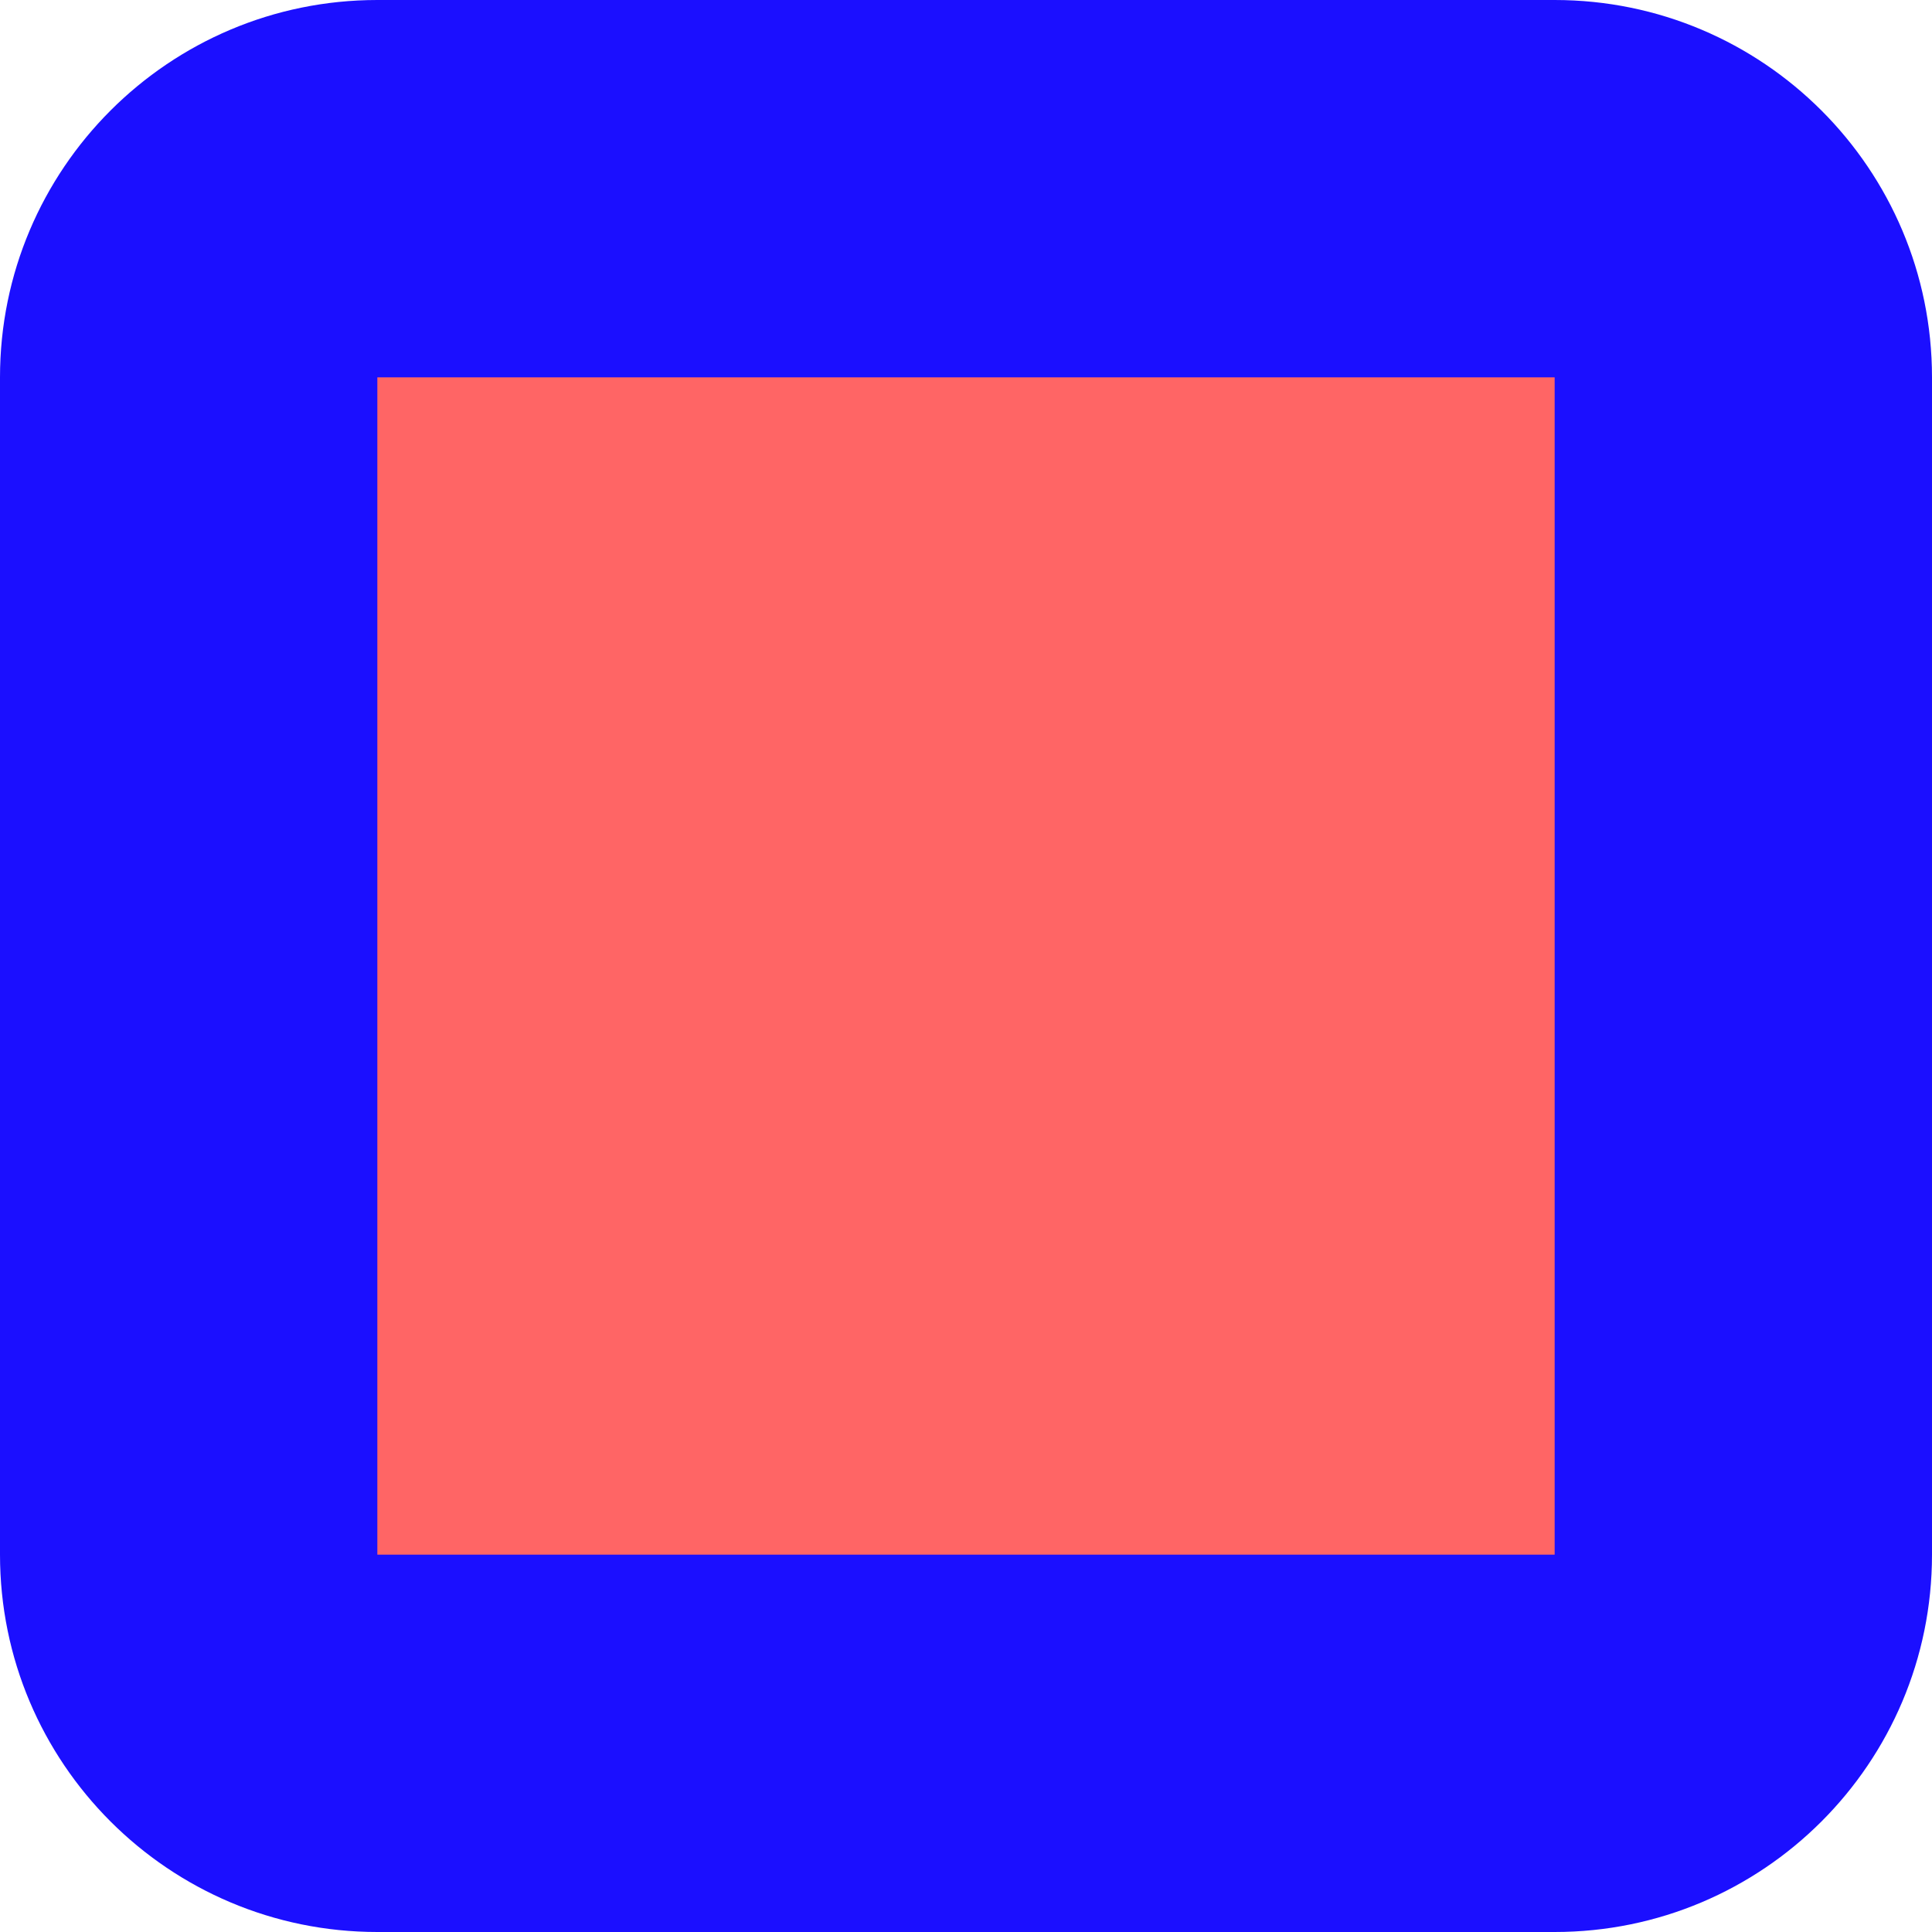
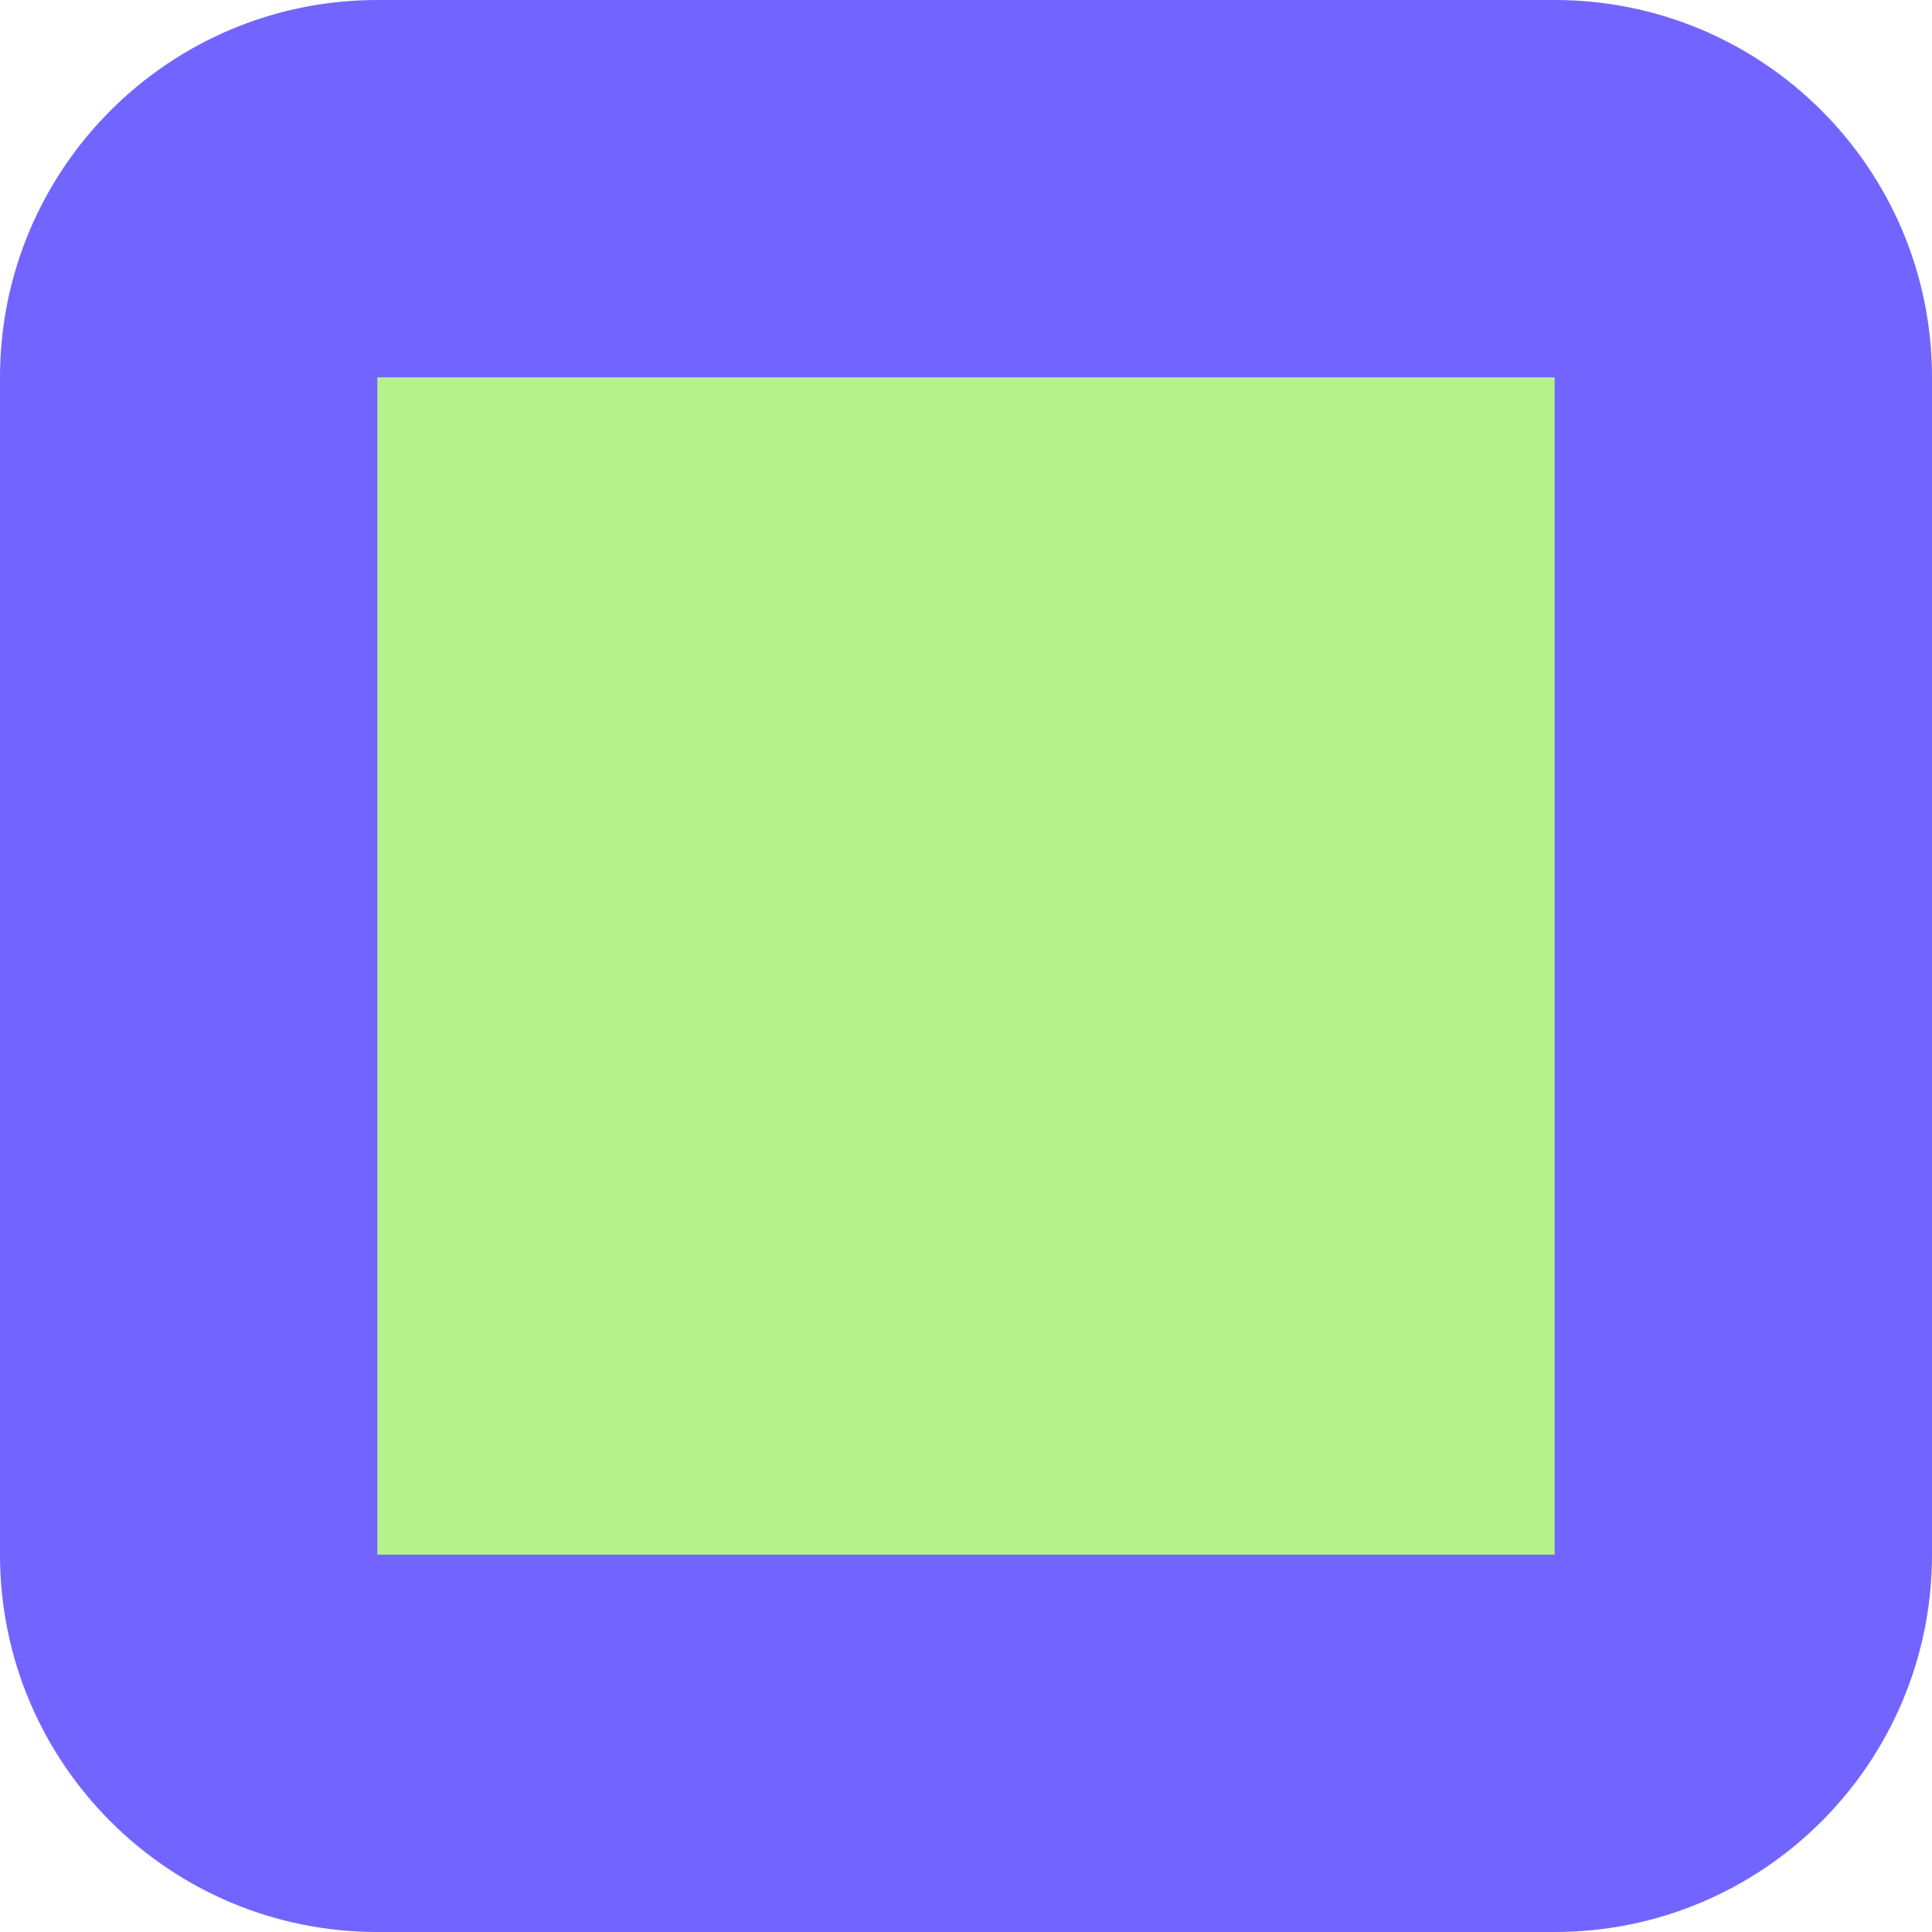
<svg xmlns="http://www.w3.org/2000/svg" width="1024" height="1024" viewBox="0 0 1024 1024">
-   <rect x="0" y="0" width="1024" height="1024" rx="200" ry="200" fill="#1B0FFF" />
-   <rect x="200" y="200" width="624" height="624" fill="#FF6565" />
+   <rect x="0" y="0" width="1024" height="1024" rx="200" ry="200" fill="#7265FF" />
+   <rect x="200" y="200" width="624" height="624" fill="#B6F28C" />
</svg>
